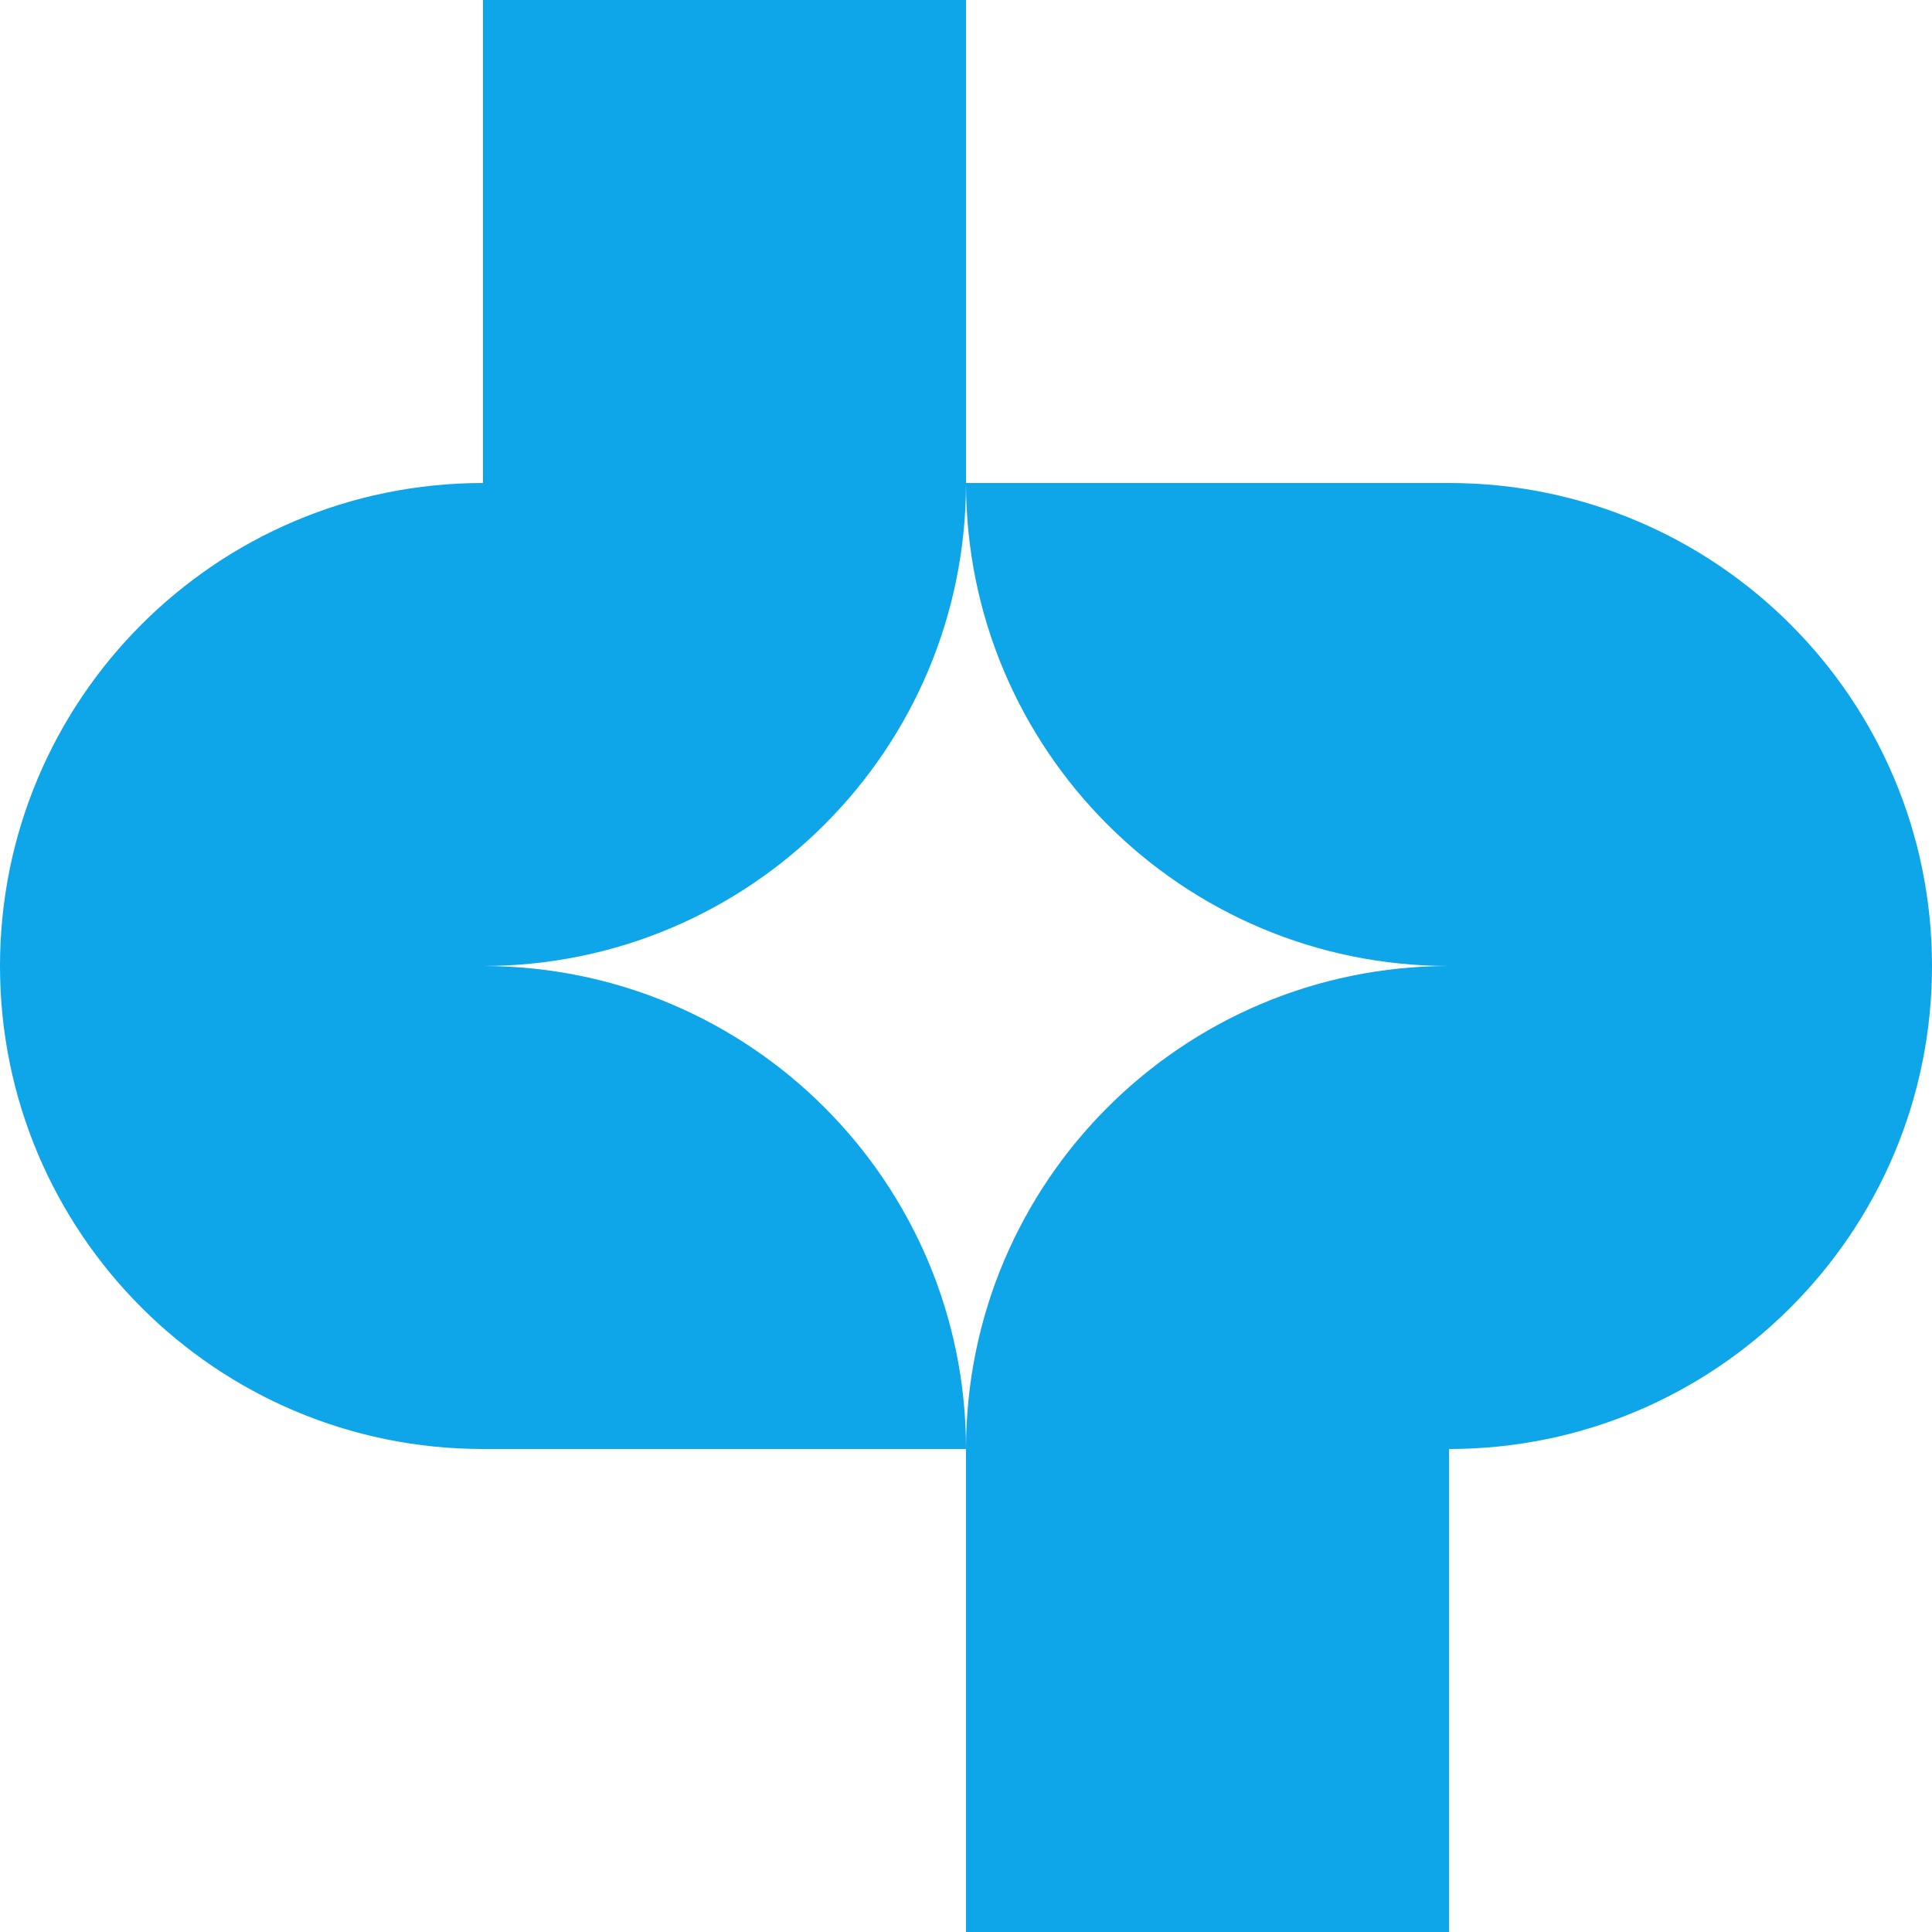
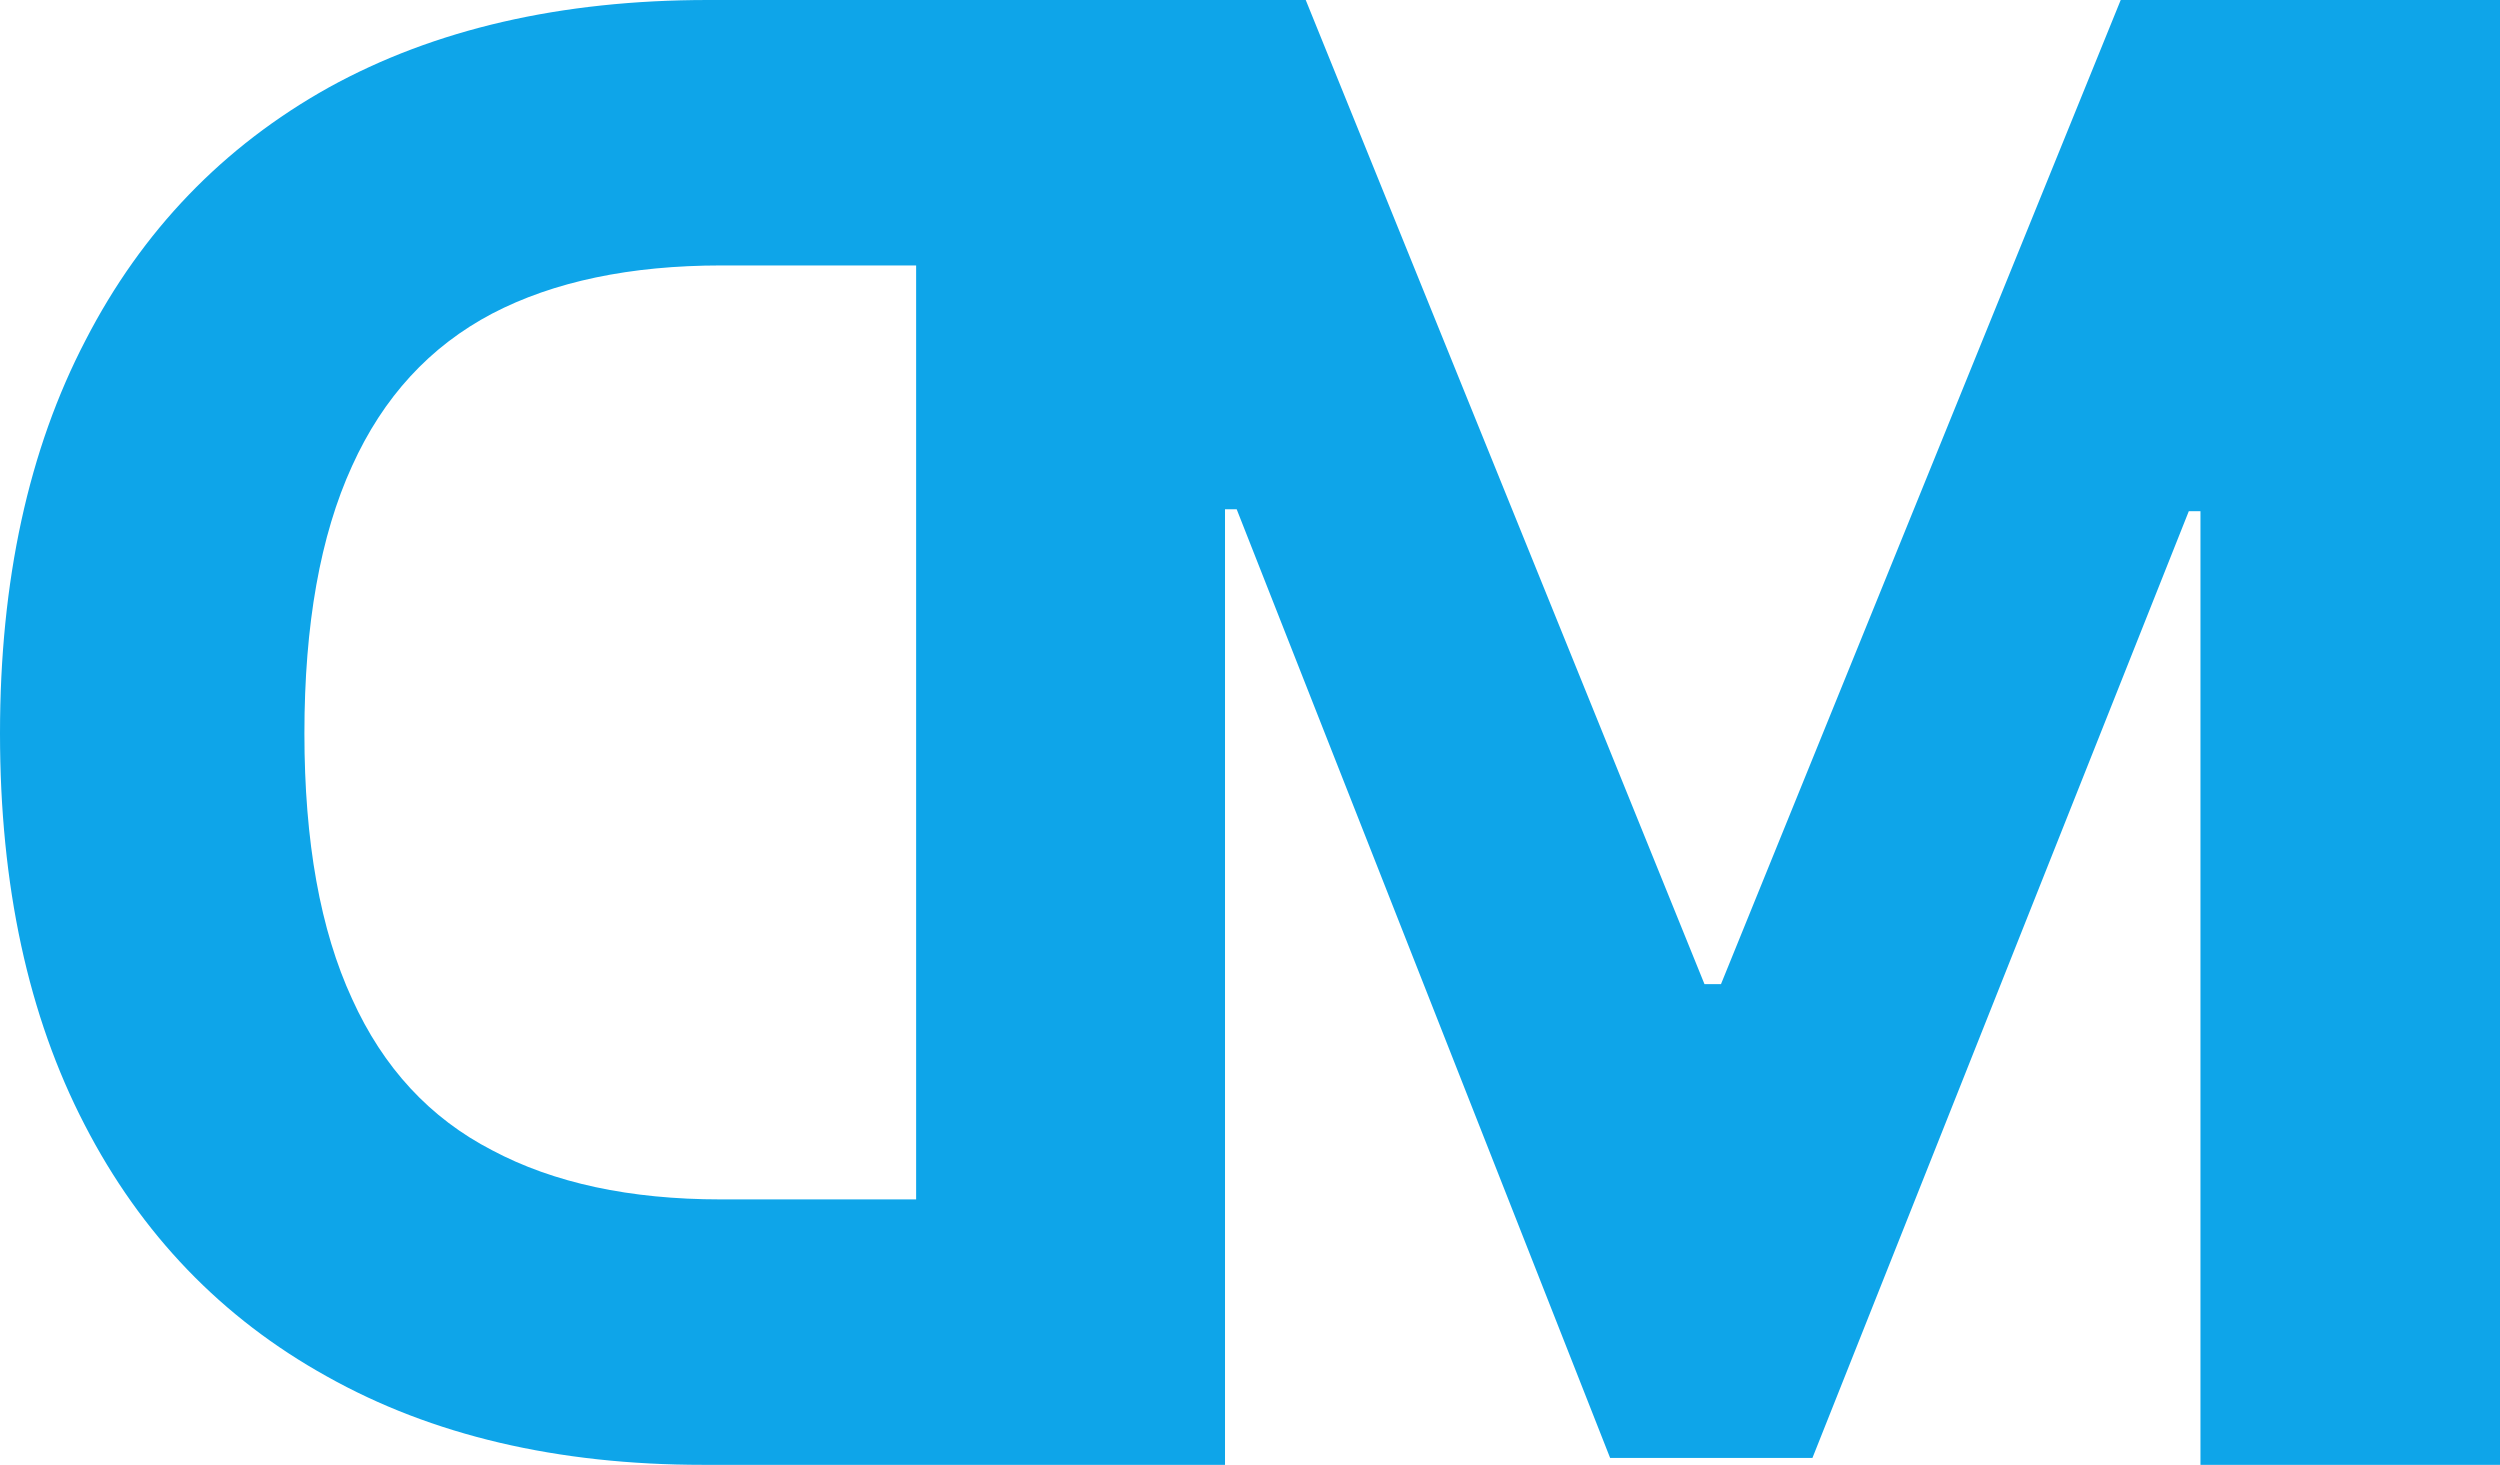
- <svg xmlns="http://www.w3.org/2000/svg" width="512" height="512" viewBox="0 0 512 512" fill="none">
-   <path fill-rule="evenodd" clip-rule="evenodd" d="M256 0H128V128C57.307 128 0 185.308 0 256C0 326.692 57.307 384 128 384H256V512H384V384C454.692 384 512 326.692 512 256C512 185.308 454.692 128 384 128H256V0ZM384 256C313.308 256 256 198.692 256 128C256 198.692 198.692 256 128 256C198.692 256 256 313.308 256 384C256 313.308 313.308 256 384 256Z" fill="#0EA5E9" />
+ <svg xmlns="http://www.w3.org/2000/svg" width="512" height="300" viewBox="0 0 512 300" fill="none">
+   <path fill-rule="evenodd" clip-rule="evenodd" d="M187.623 0H145C114.858 0 88.965 5.973 67.322 17.919C45.678 30 29.08 47.248 17.527 69.665C5.842 92.081 0 118.926 0 150.201C0 181.343 5.776 208.054 17.328 230.336C28.88 252.752 45.412 269.933 66.923 281.879C88.434 293.96 114.128 300 144.004 300H187.623H189.934H223.475H250.165H250.882V104.295H253.272L329.755 298.591H371.185L448.265 104.698H450.654V300H512V0H434.323L352.461 201.544H349.075L267.414 0H250.165H222.28H189.934H187.623ZM187.623 54.362H147.788C129.066 54.362 113.397 57.651 100.783 64.228C88.036 70.939 78.475 81.342 72.102 95.436C65.595 109.664 62.342 127.919 62.342 150.201C62.342 172.349 65.595 190.47 72.102 204.564C78.475 218.658 88.036 228.993 100.783 235.571C113.397 242.282 129 245.638 147.589 245.638H187.623V54.362Z" fill="#0EA5E9" />
</svg>
